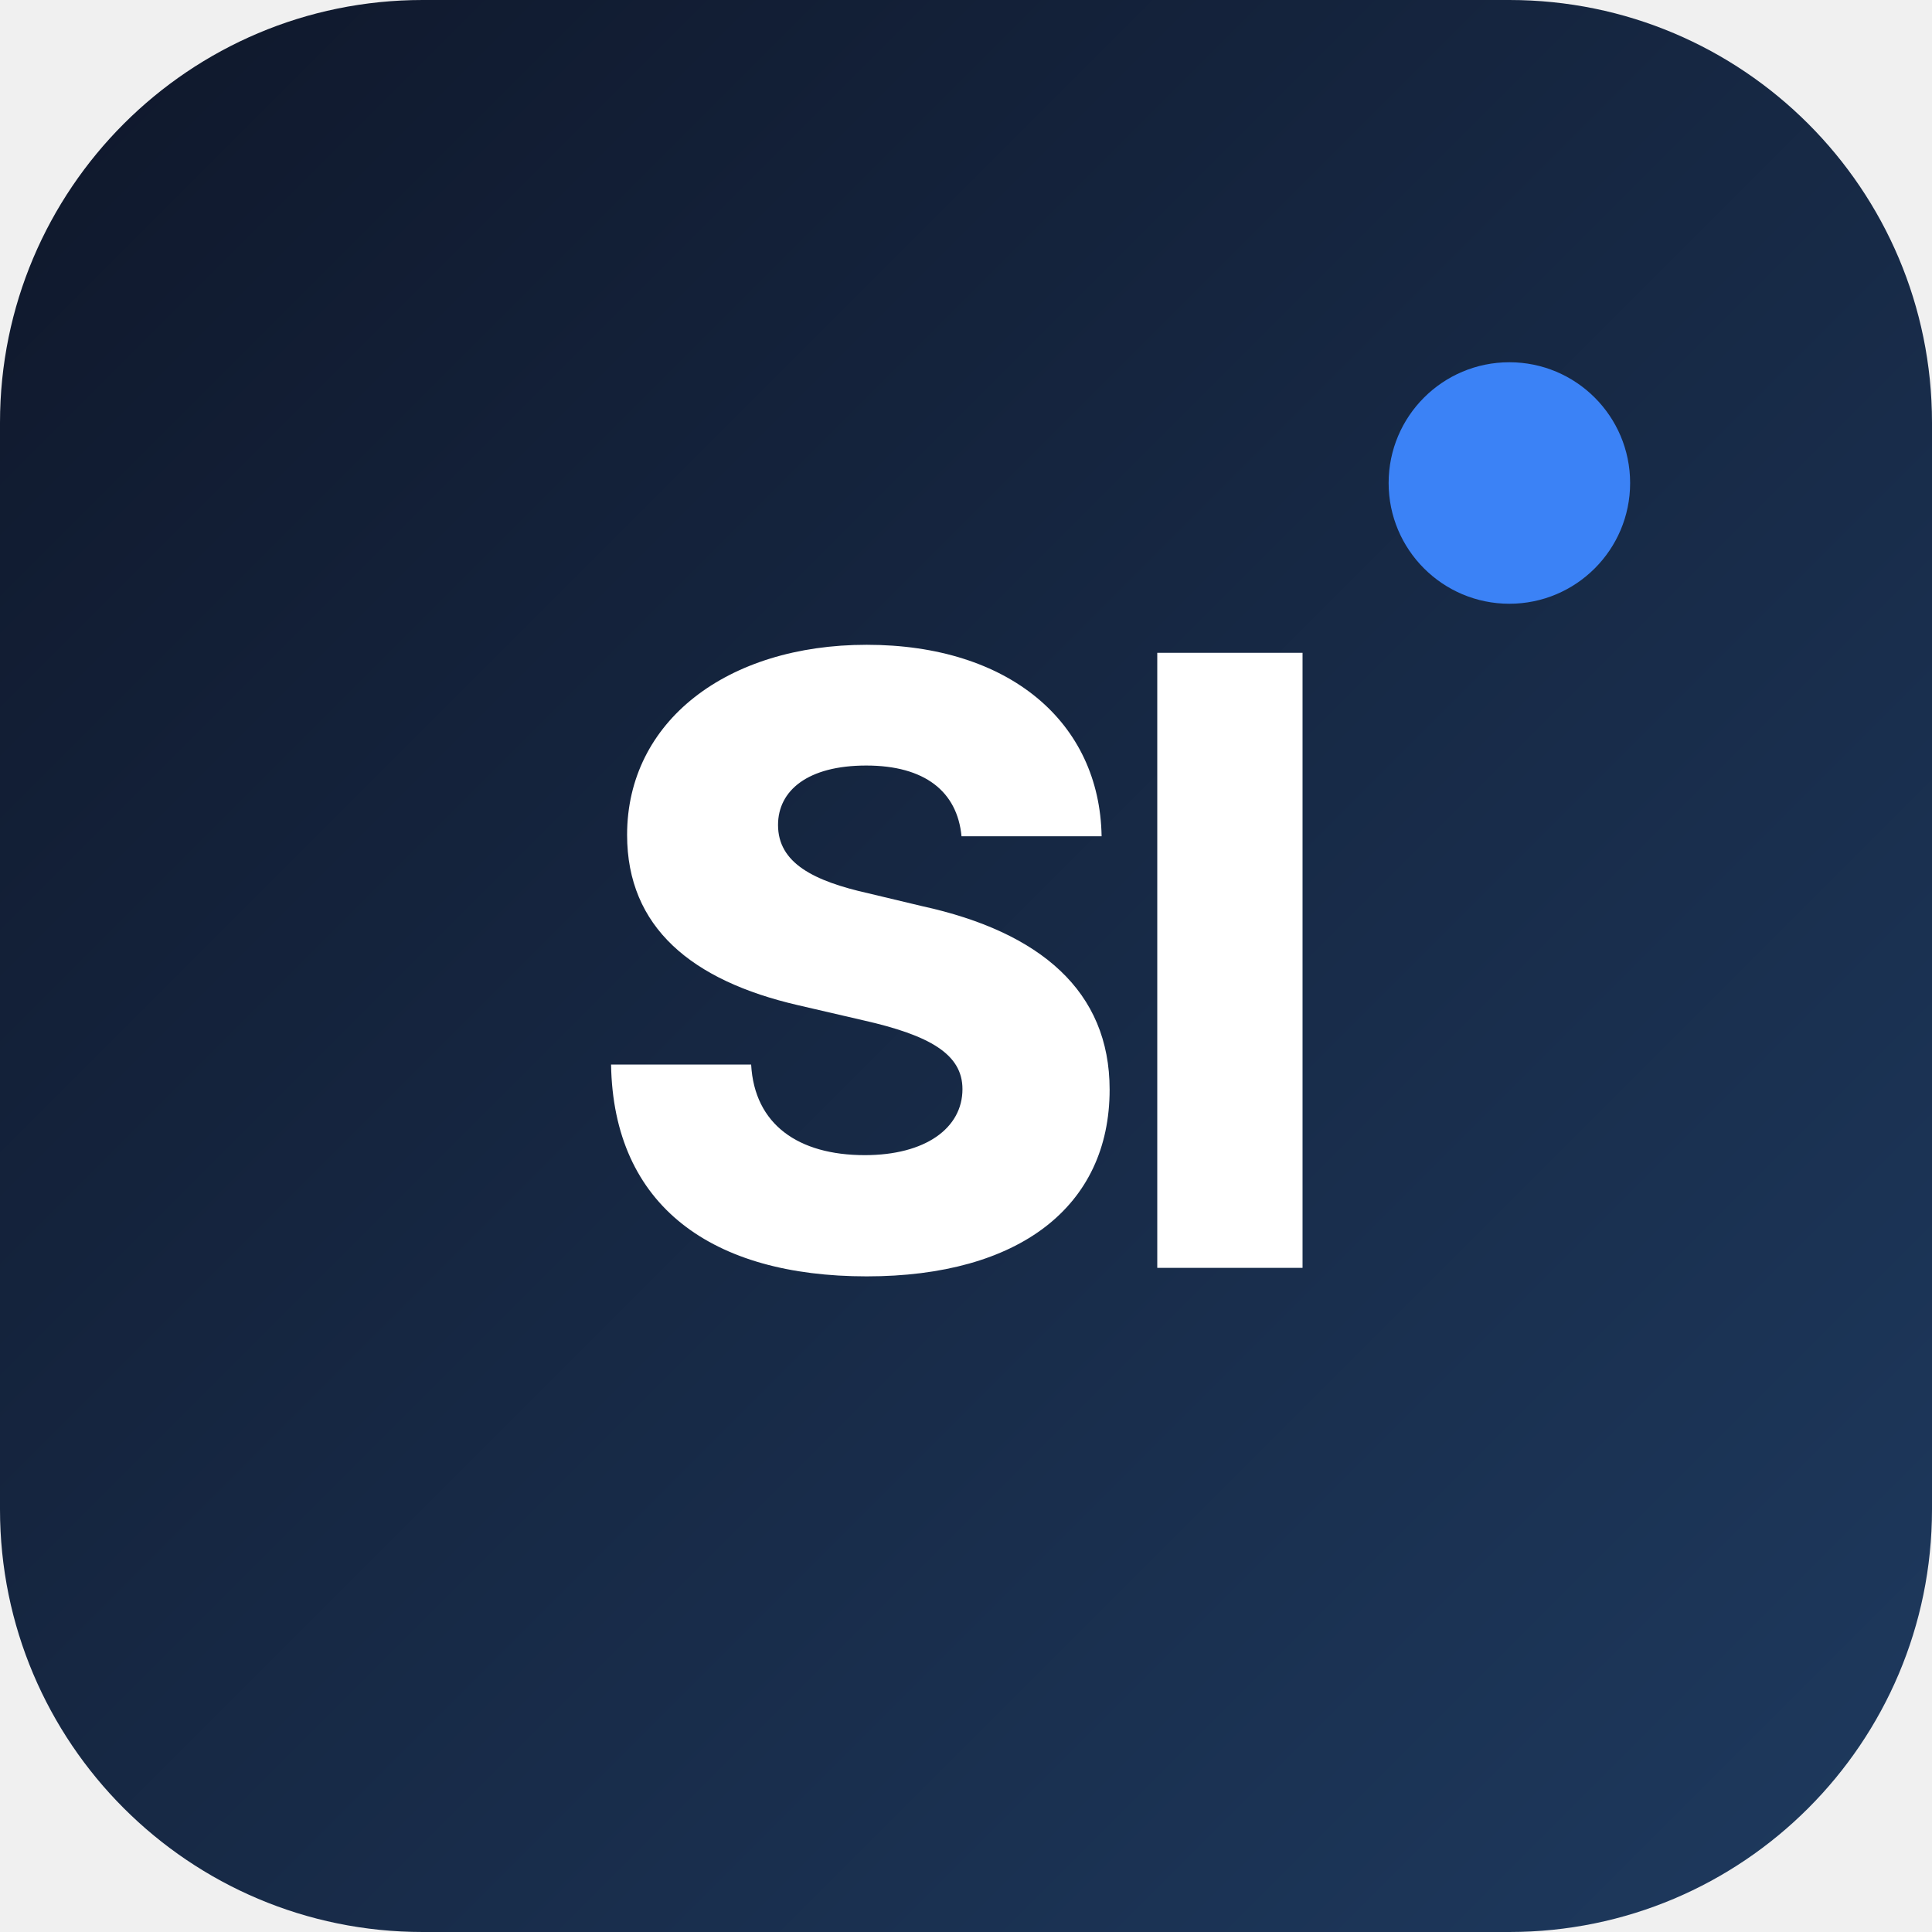
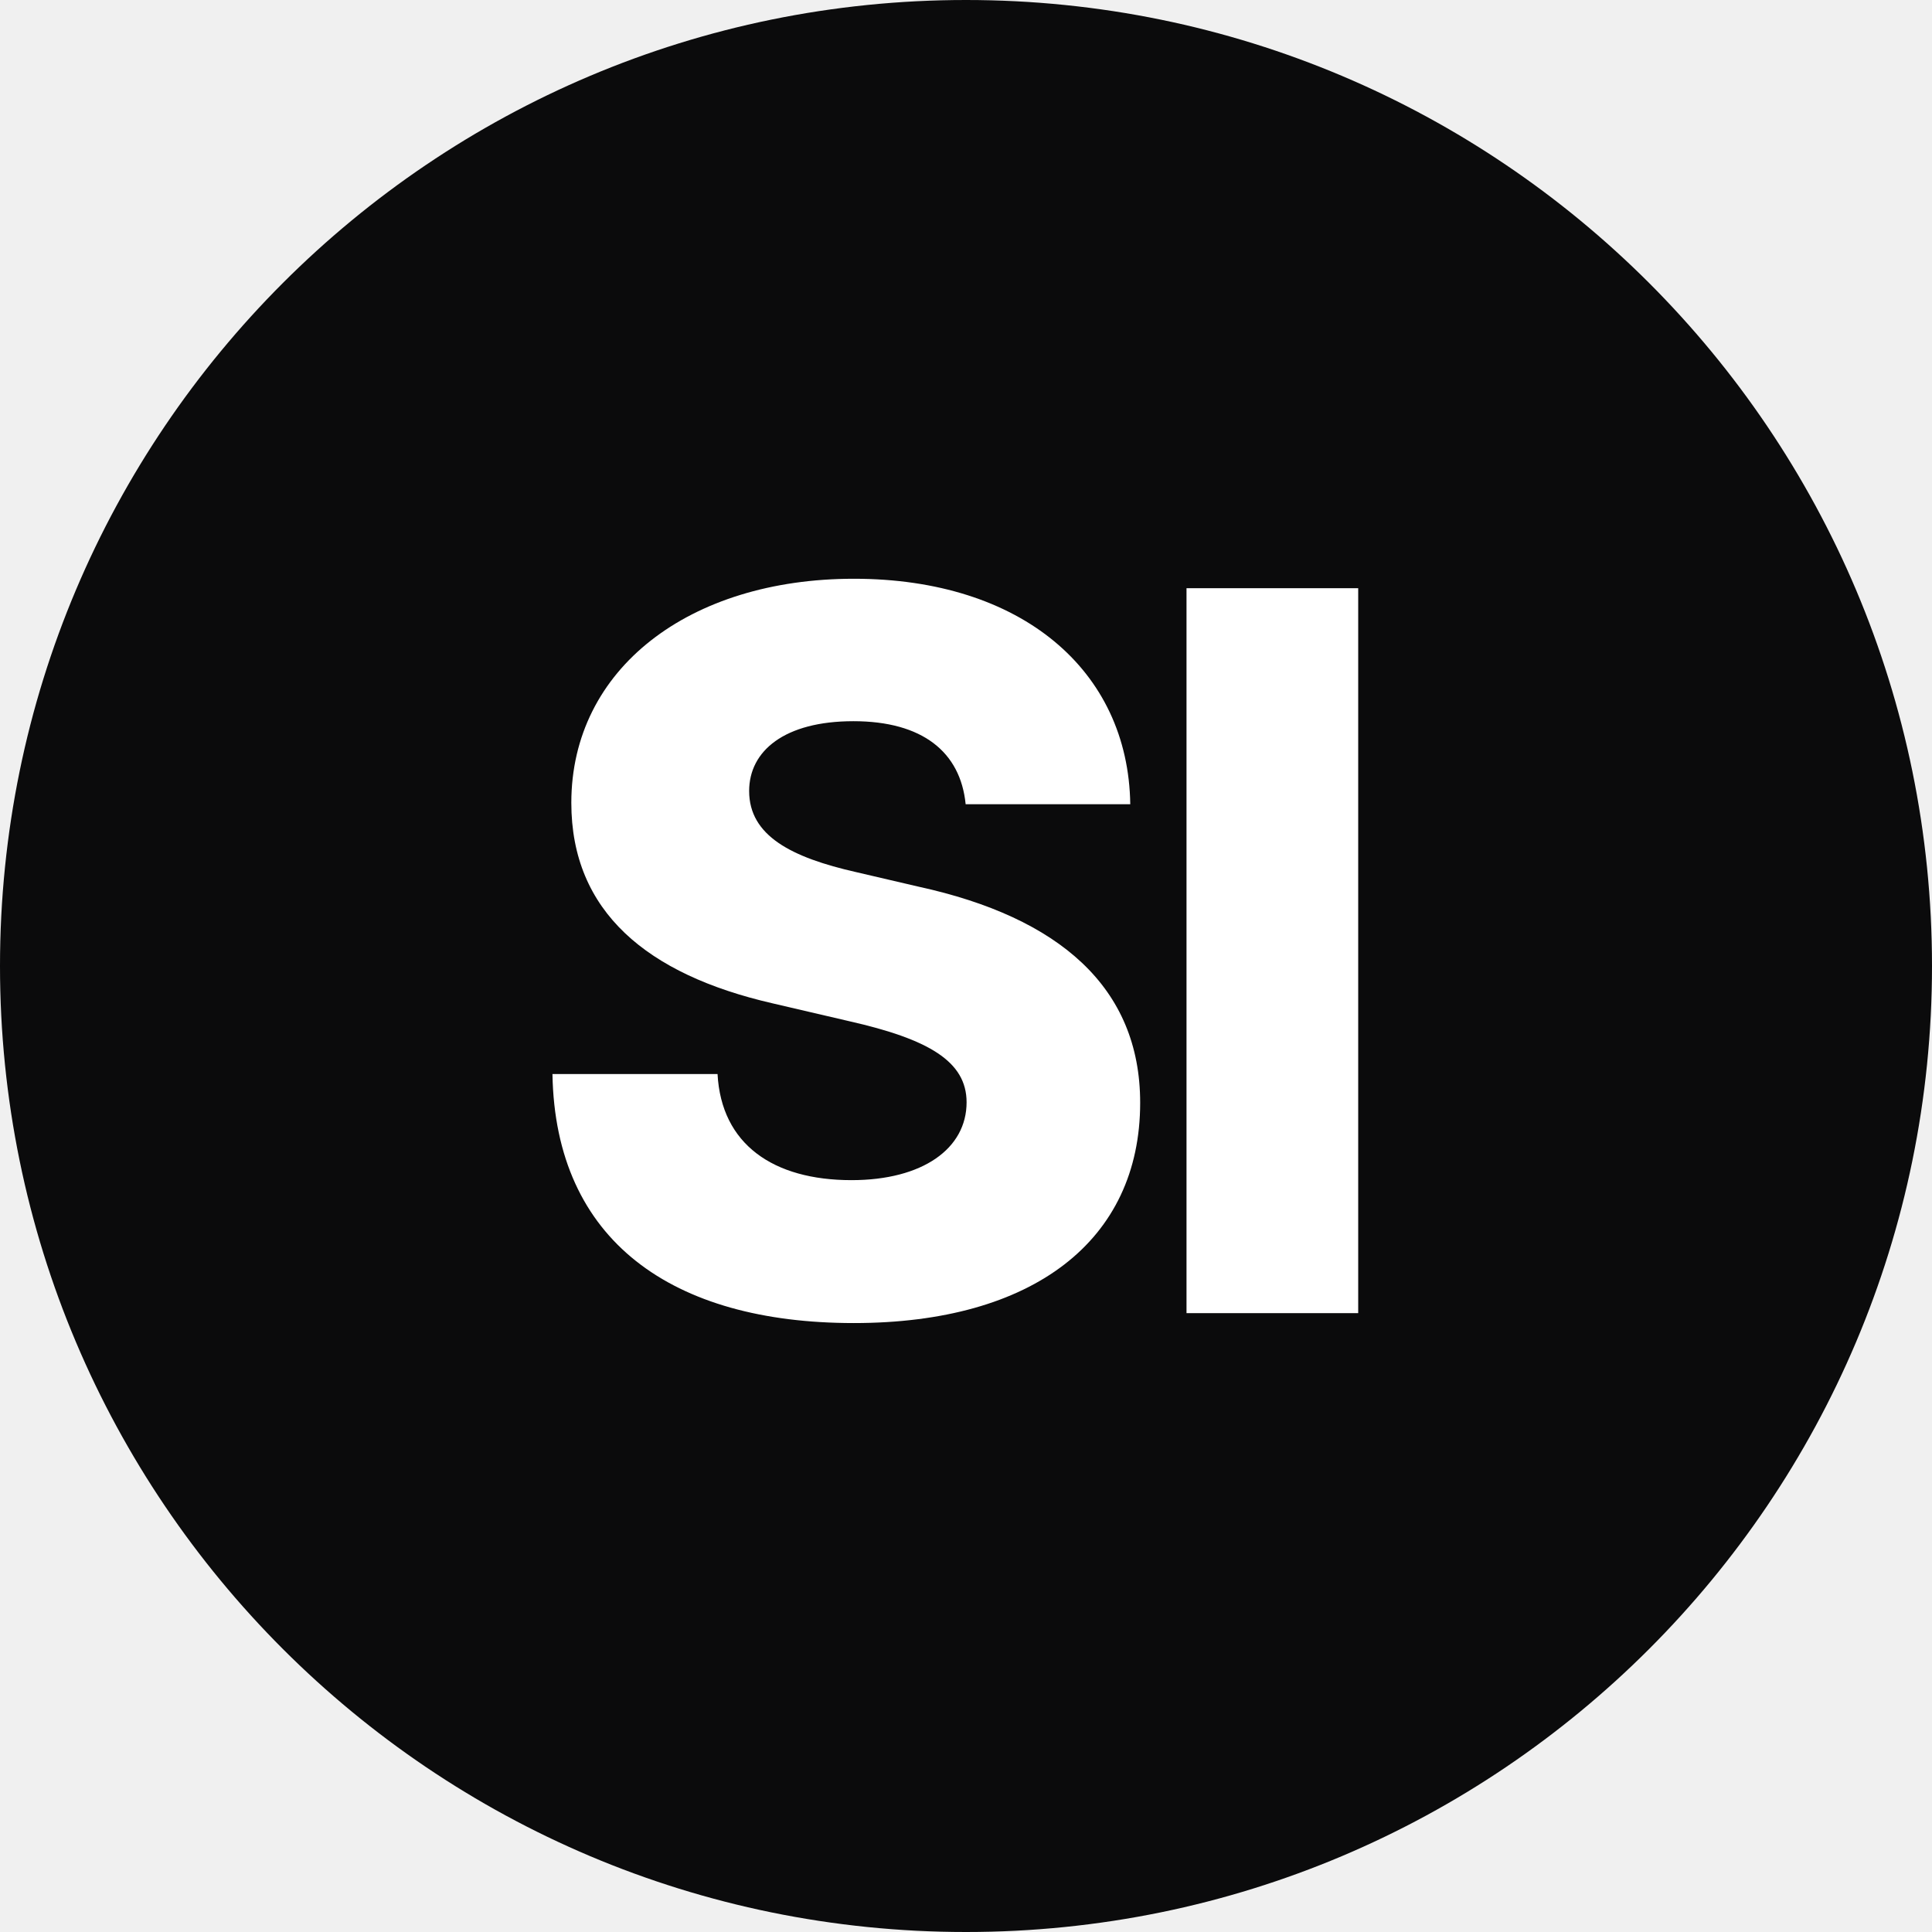
- <svg xmlns="http://www.w3.org/2000/svg" viewBox="0 0 64 64">
-   <defs>
-     <linearGradient id="g" x1="0" y1="0" x2="1" y2="1">
-       <stop offset="0" stop-color="#0F172A" />
-       <stop offset="1" stop-color="#1E3A5F" />
-     </linearGradient>
-   </defs>
-   <rect width="64" height="64" rx="14" fill="url(#g)" />
-   <text x="32" y="42" text-anchor="middle" font-family="DM Sans,Inter,sans-serif" font-weight="800" font-size="28" fill="#FFFFFF" letter-spacing="-1">SI</text>
-   <circle cx="50" cy="16" r="4" fill="#3B82F6" />
+ <svg xmlns="http://www.w3.org/2000/svg" viewBox="0 0 64 64" role="img" aria-label="ScoreImmo">
+   <circle cx="32" cy="32" r="32" fill="#0B0B0C" />
+   <text x="32" y="43.5" text-anchor="middle" font-family="'DM Sans','Inter','Helvetica Neue',Arial,sans-serif" font-weight="800" font-size="33" fill="#FFFFFF" letter-spacing="-1.5">SI</text>
</svg>
